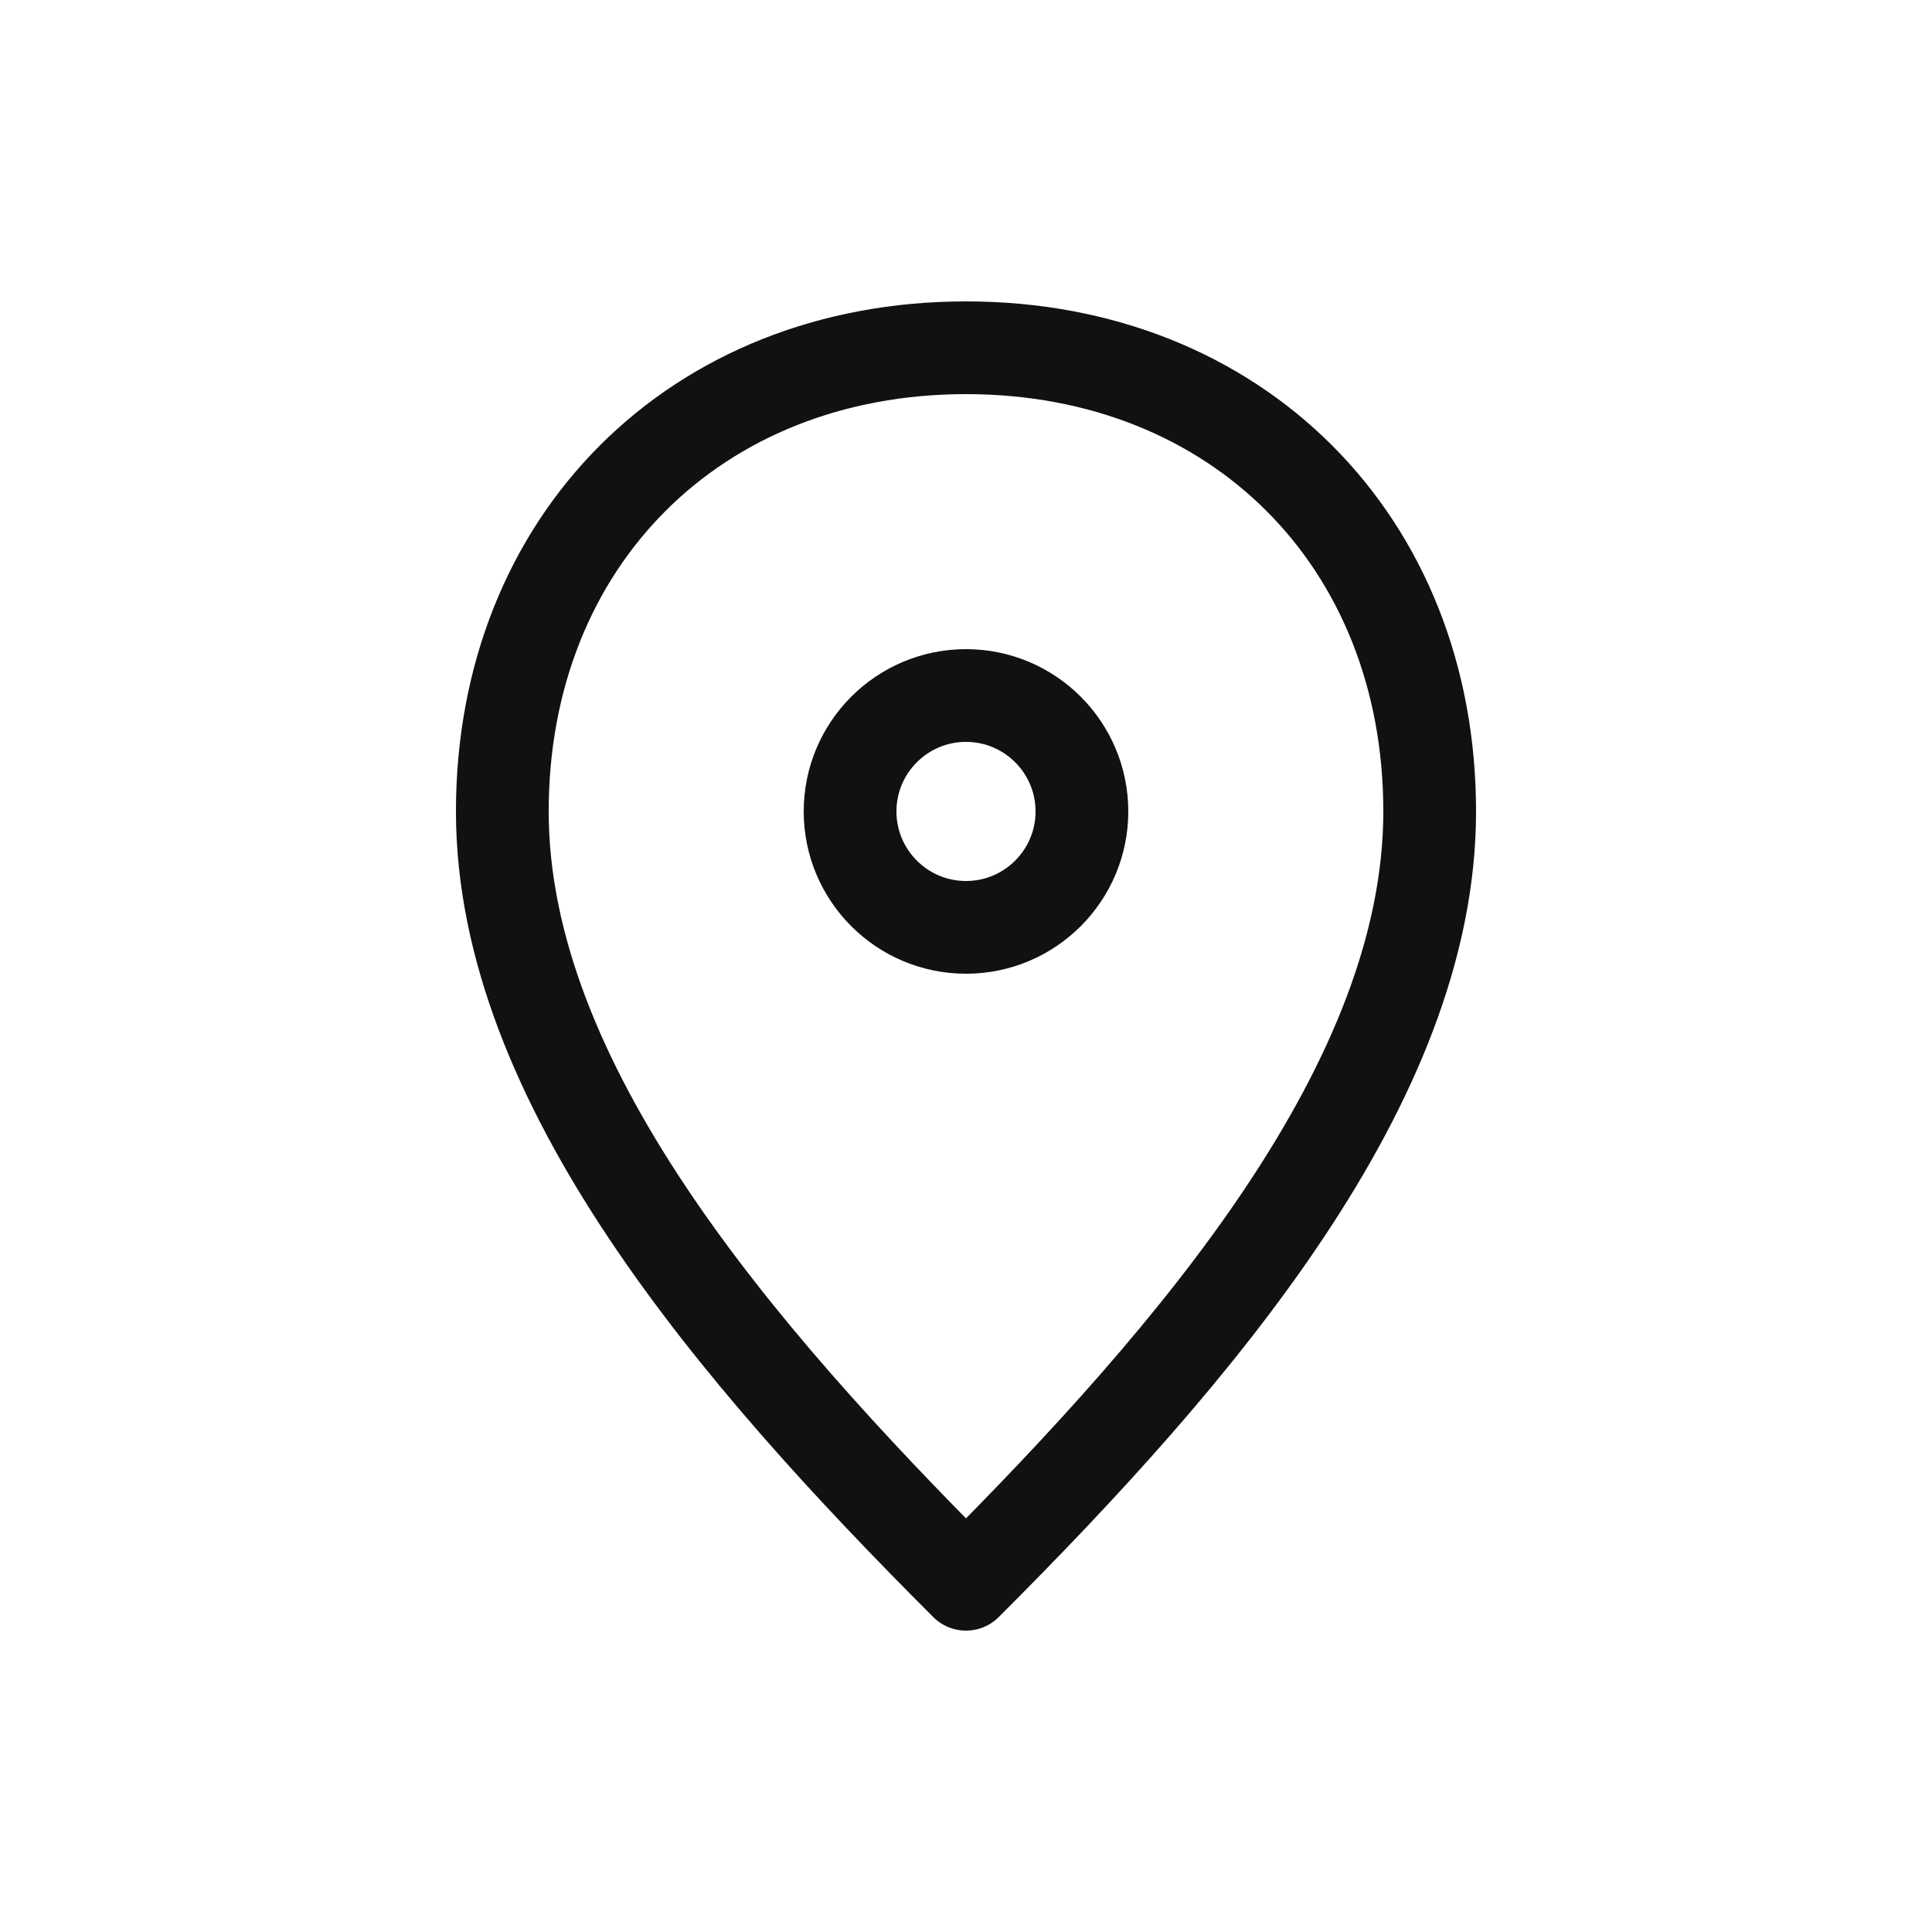
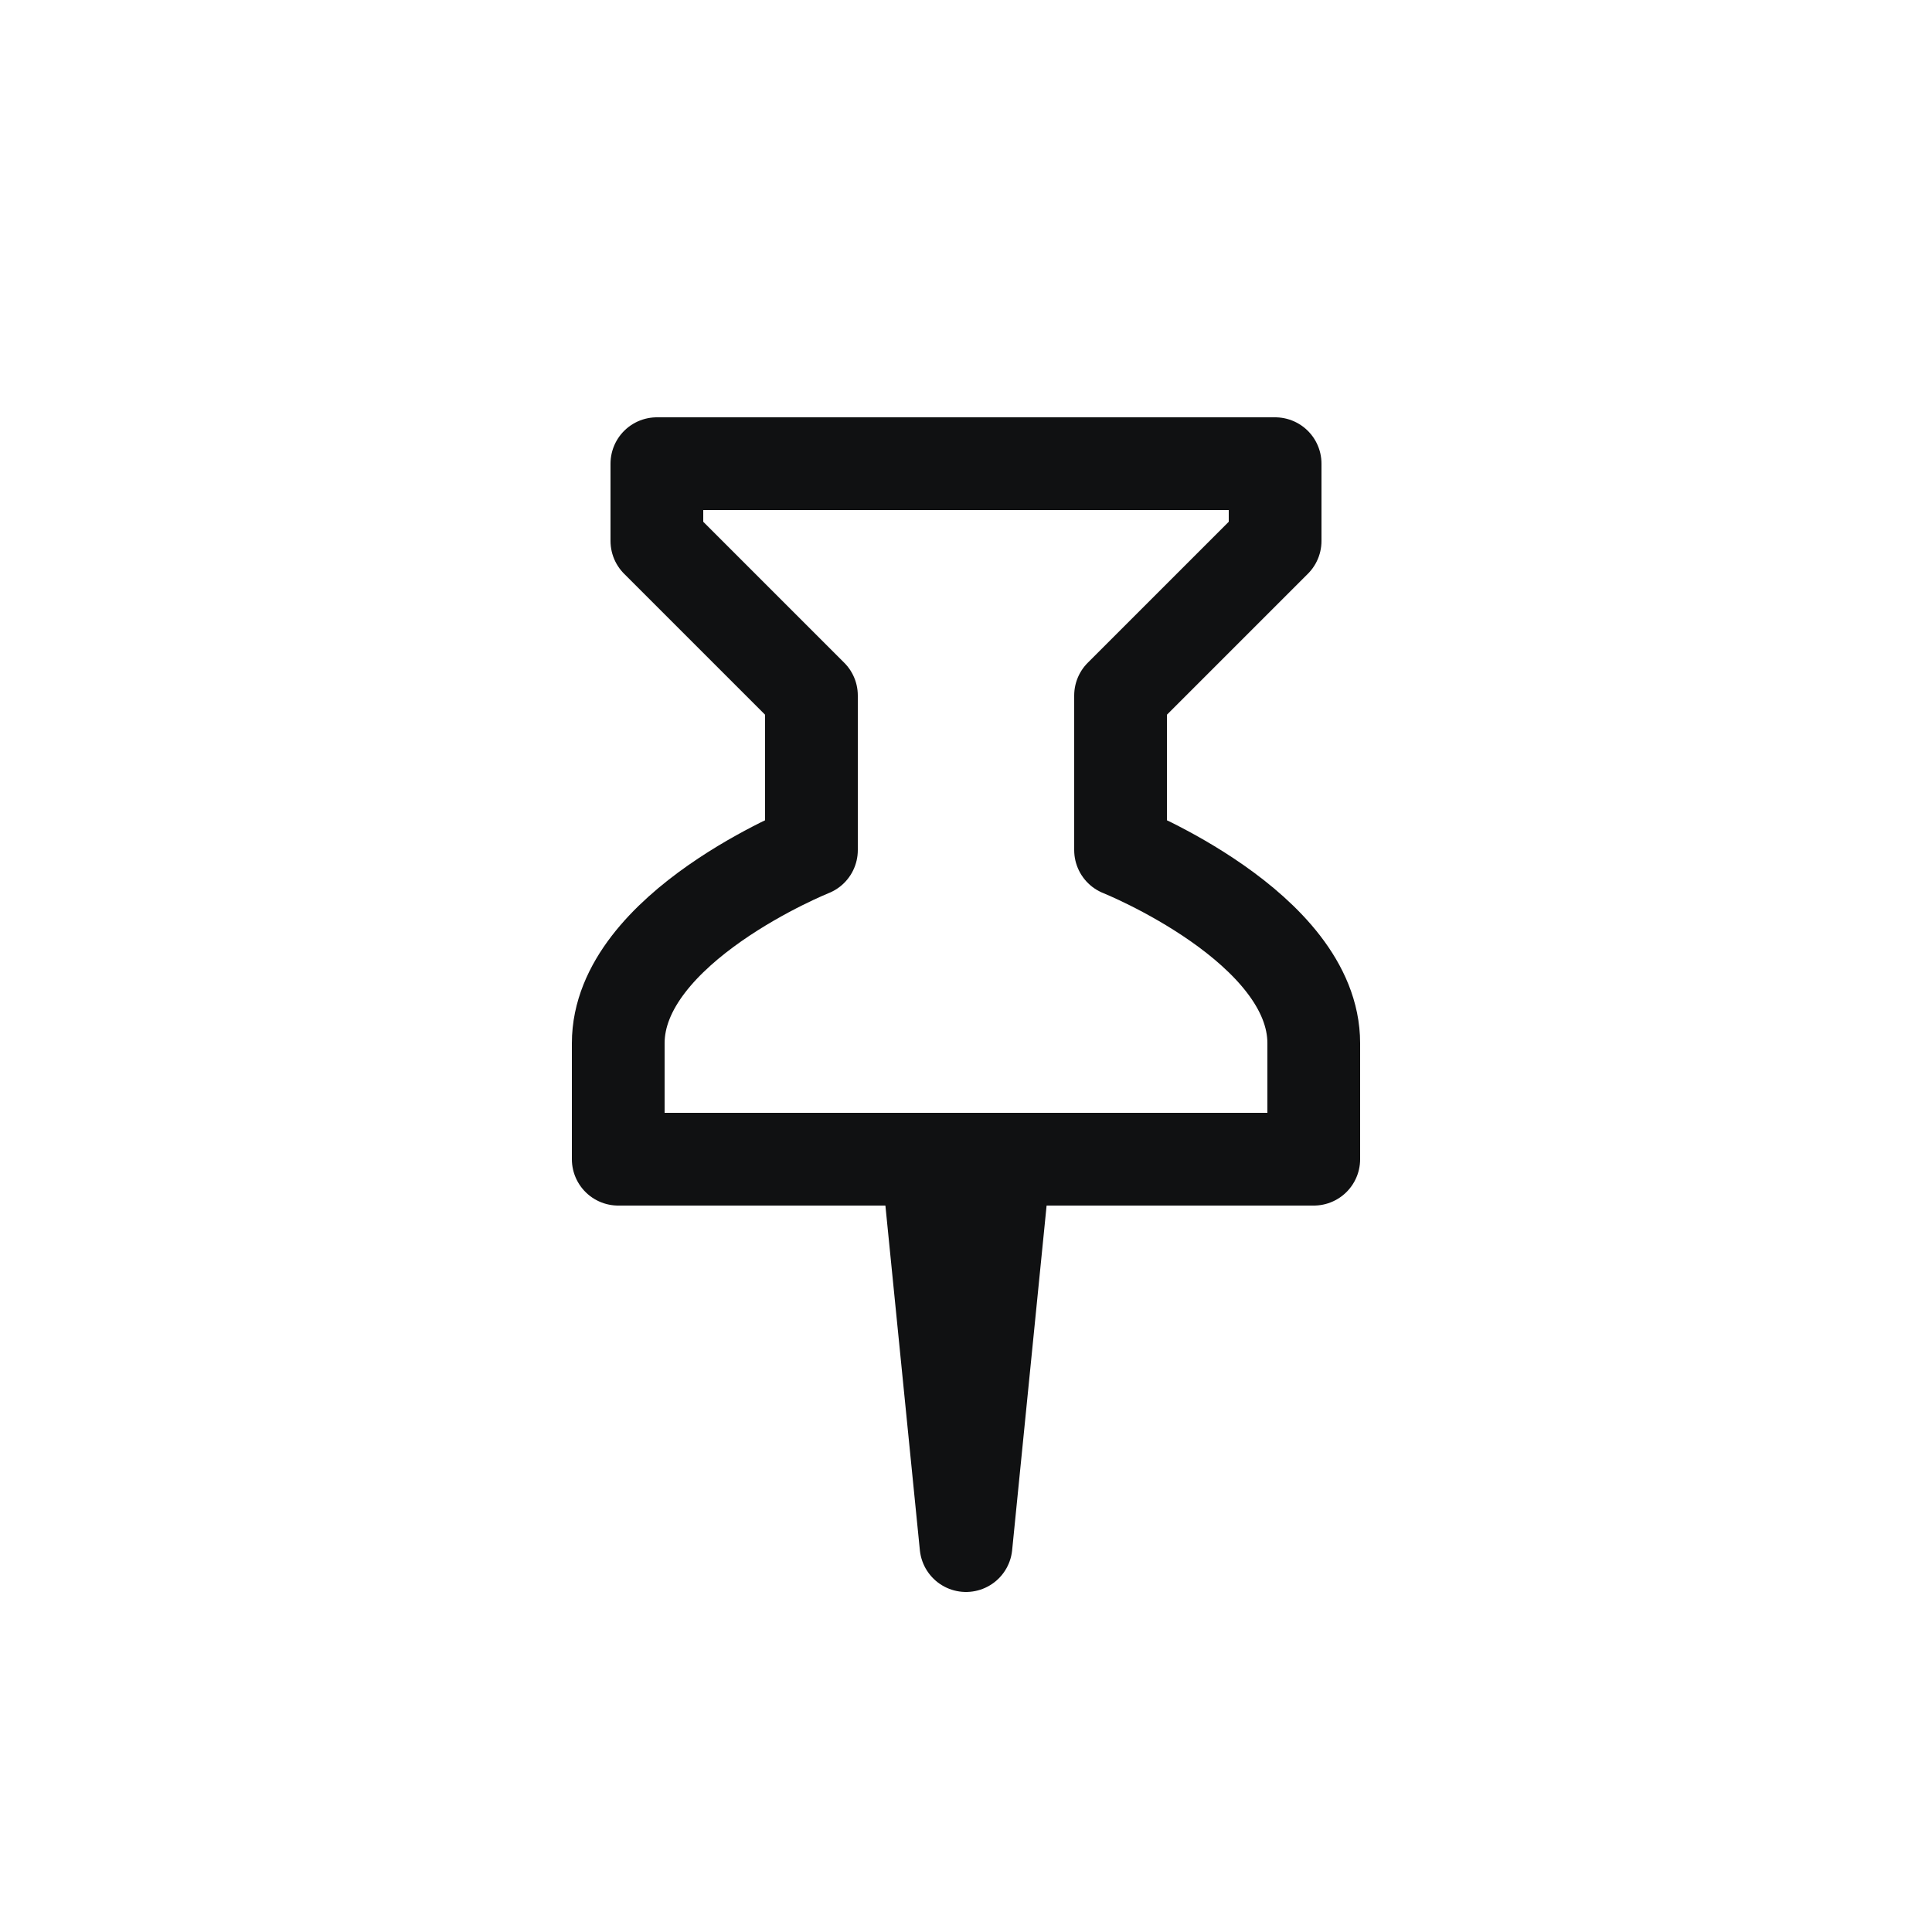
<svg xmlns="http://www.w3.org/2000/svg" width="25" height="25" viewBox="0 0 25 25" fill="none">
-   <path d="M6.5 10.5C6.5 7 9 4.5 12.5 4.5C16 4.5 18.5 7 18.5 10.5C18.5 14 15.5 17.5 12.5 20.5C9.5 17.5 6.5 14 6.5 10.5Z" stroke="#101112" stroke-width="1.2" stroke-linejoin="round" />
-   <path d="M14 10.5C14 11.328 13.328 12 12.5 12C11.672 12 11 11.328 11 10.5C11 9.672 11.672 9 12.5 9C13.328 9 14 9.672 14 10.5Z" stroke="#101112" stroke-width="1.2" stroke-linejoin="round" />
+   <path d="M12 15L12.5 20L13 15" stroke="#101112" stroke-width="1.2" stroke-linejoin="round" />
+   <path d="M17 15H8V13.5C8 12 10.5 11 10.5 11V9L8.5 7V6H16.5V7L14.5 9V11C14.5 11 17 12 17 13.5V15Z" stroke="#101112" stroke-width="1.2" stroke-linejoin="round" />
</svg>
